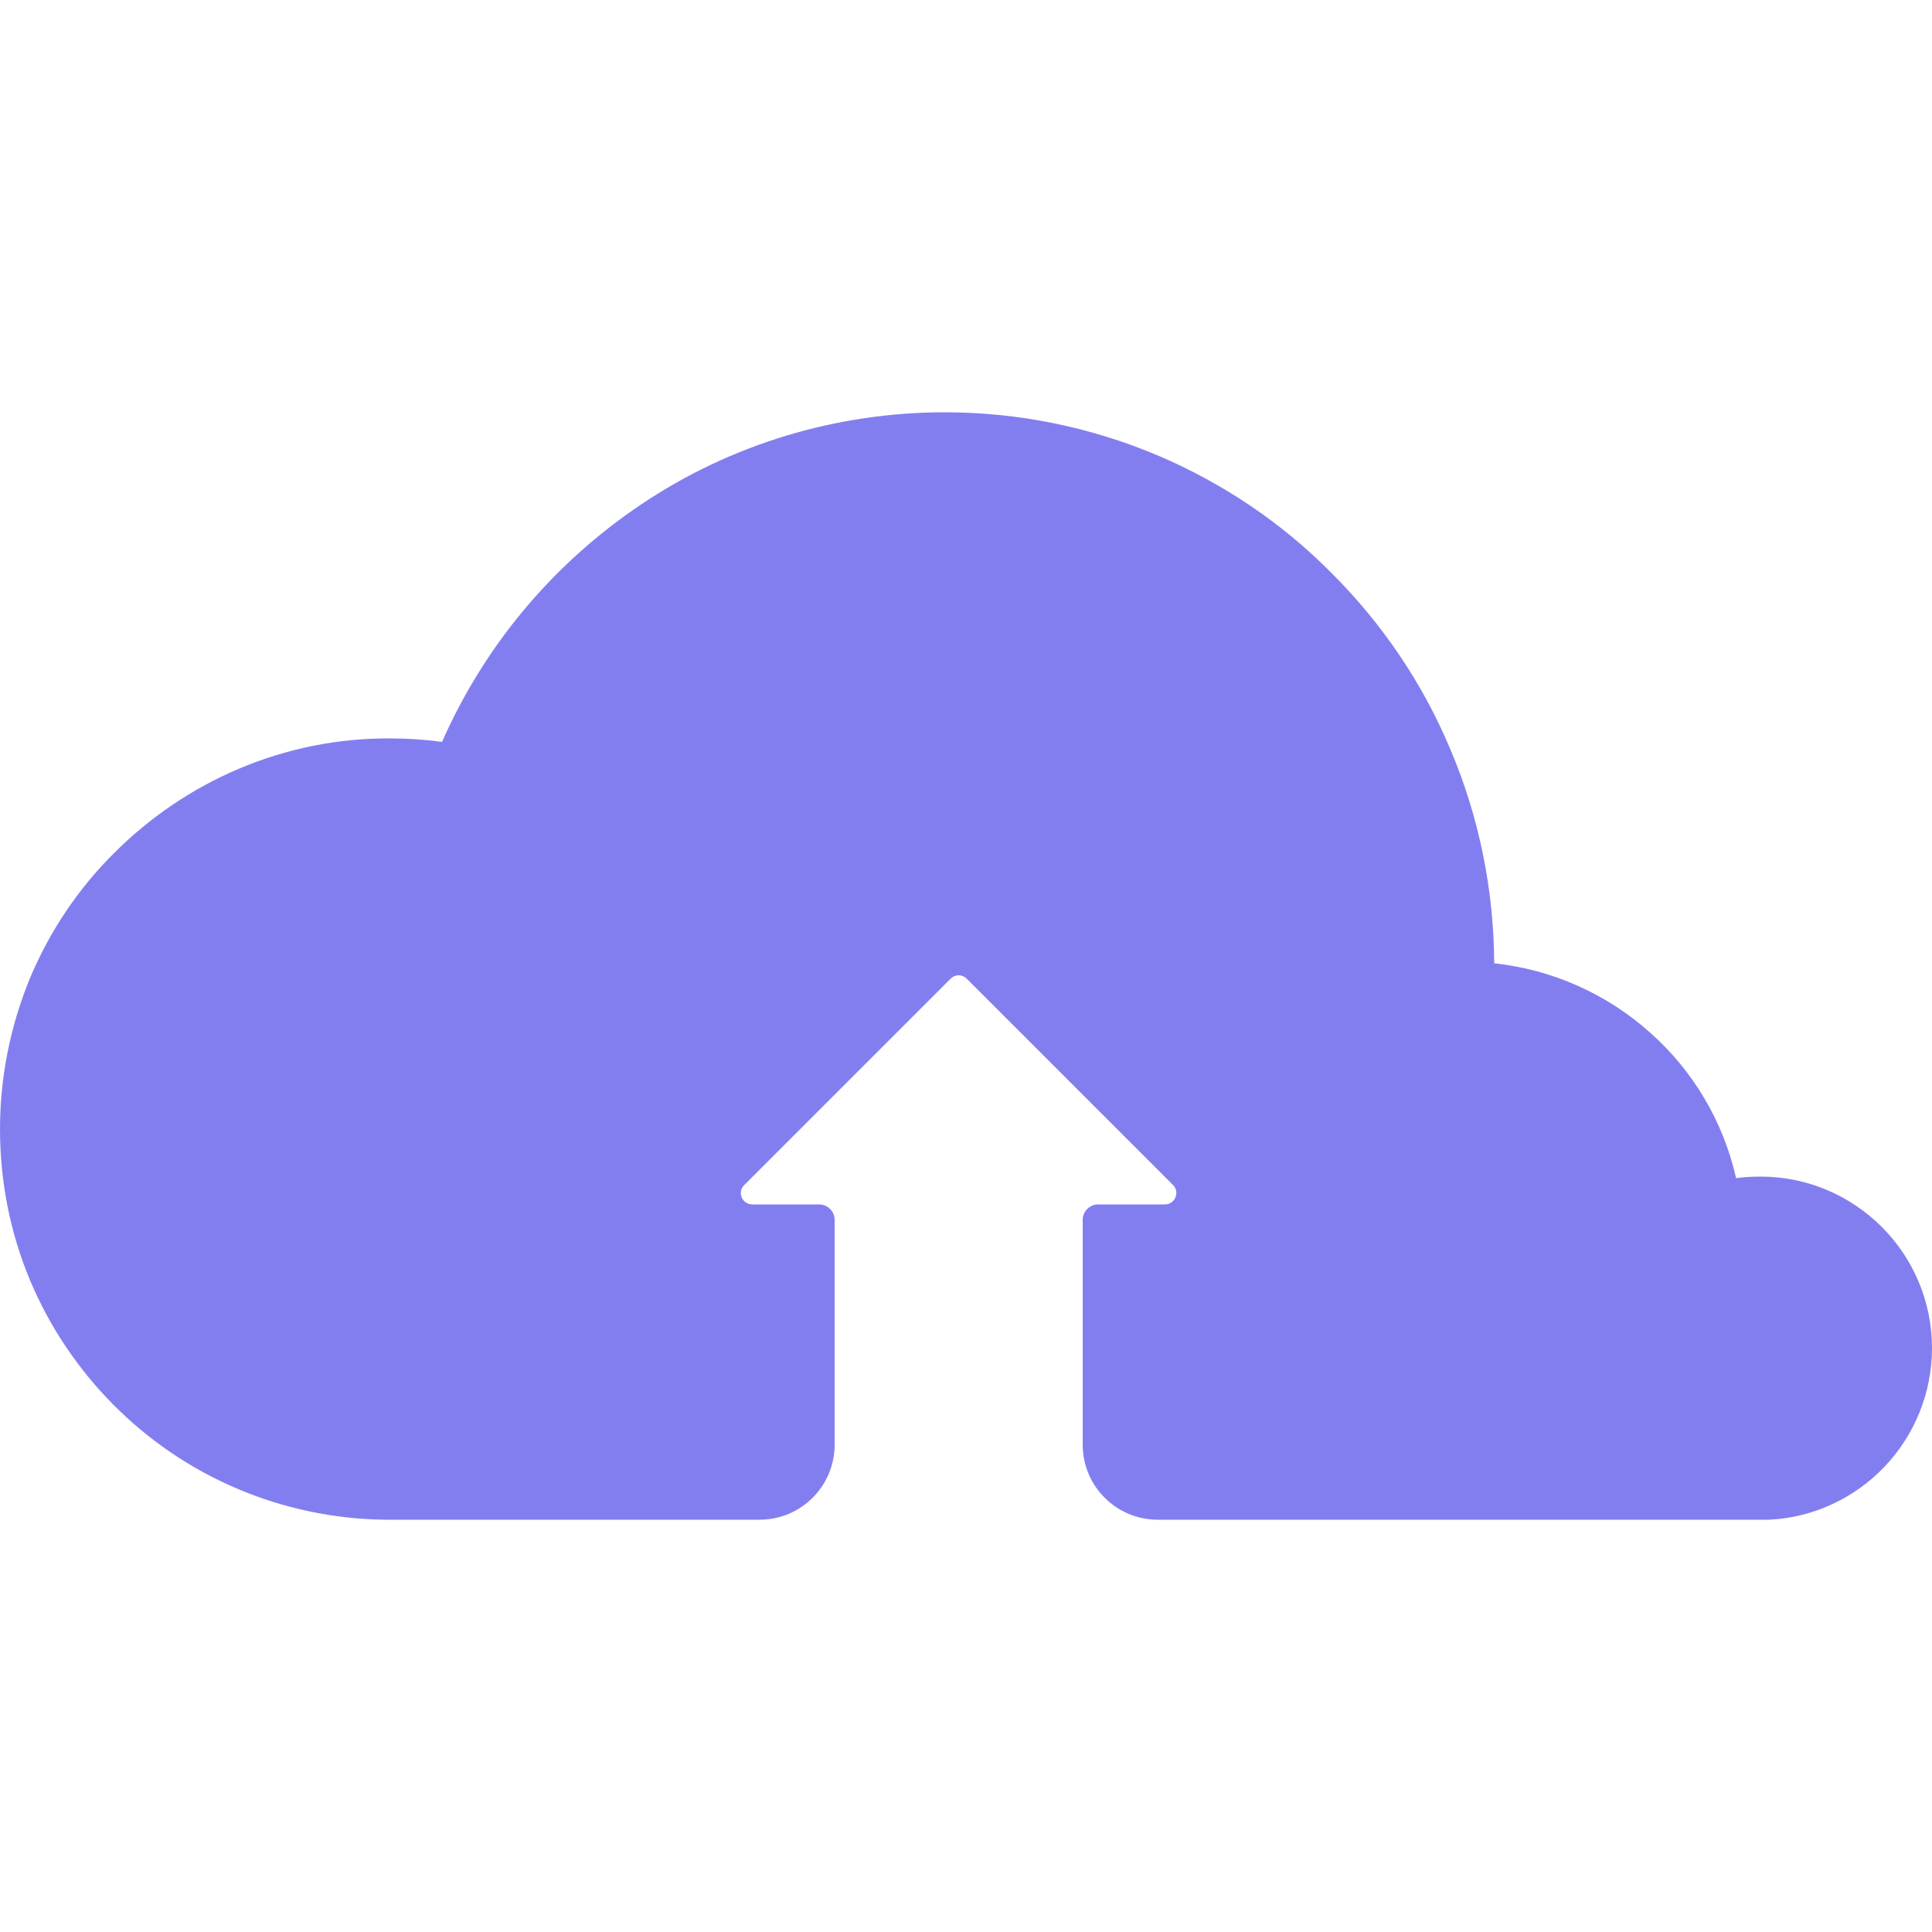
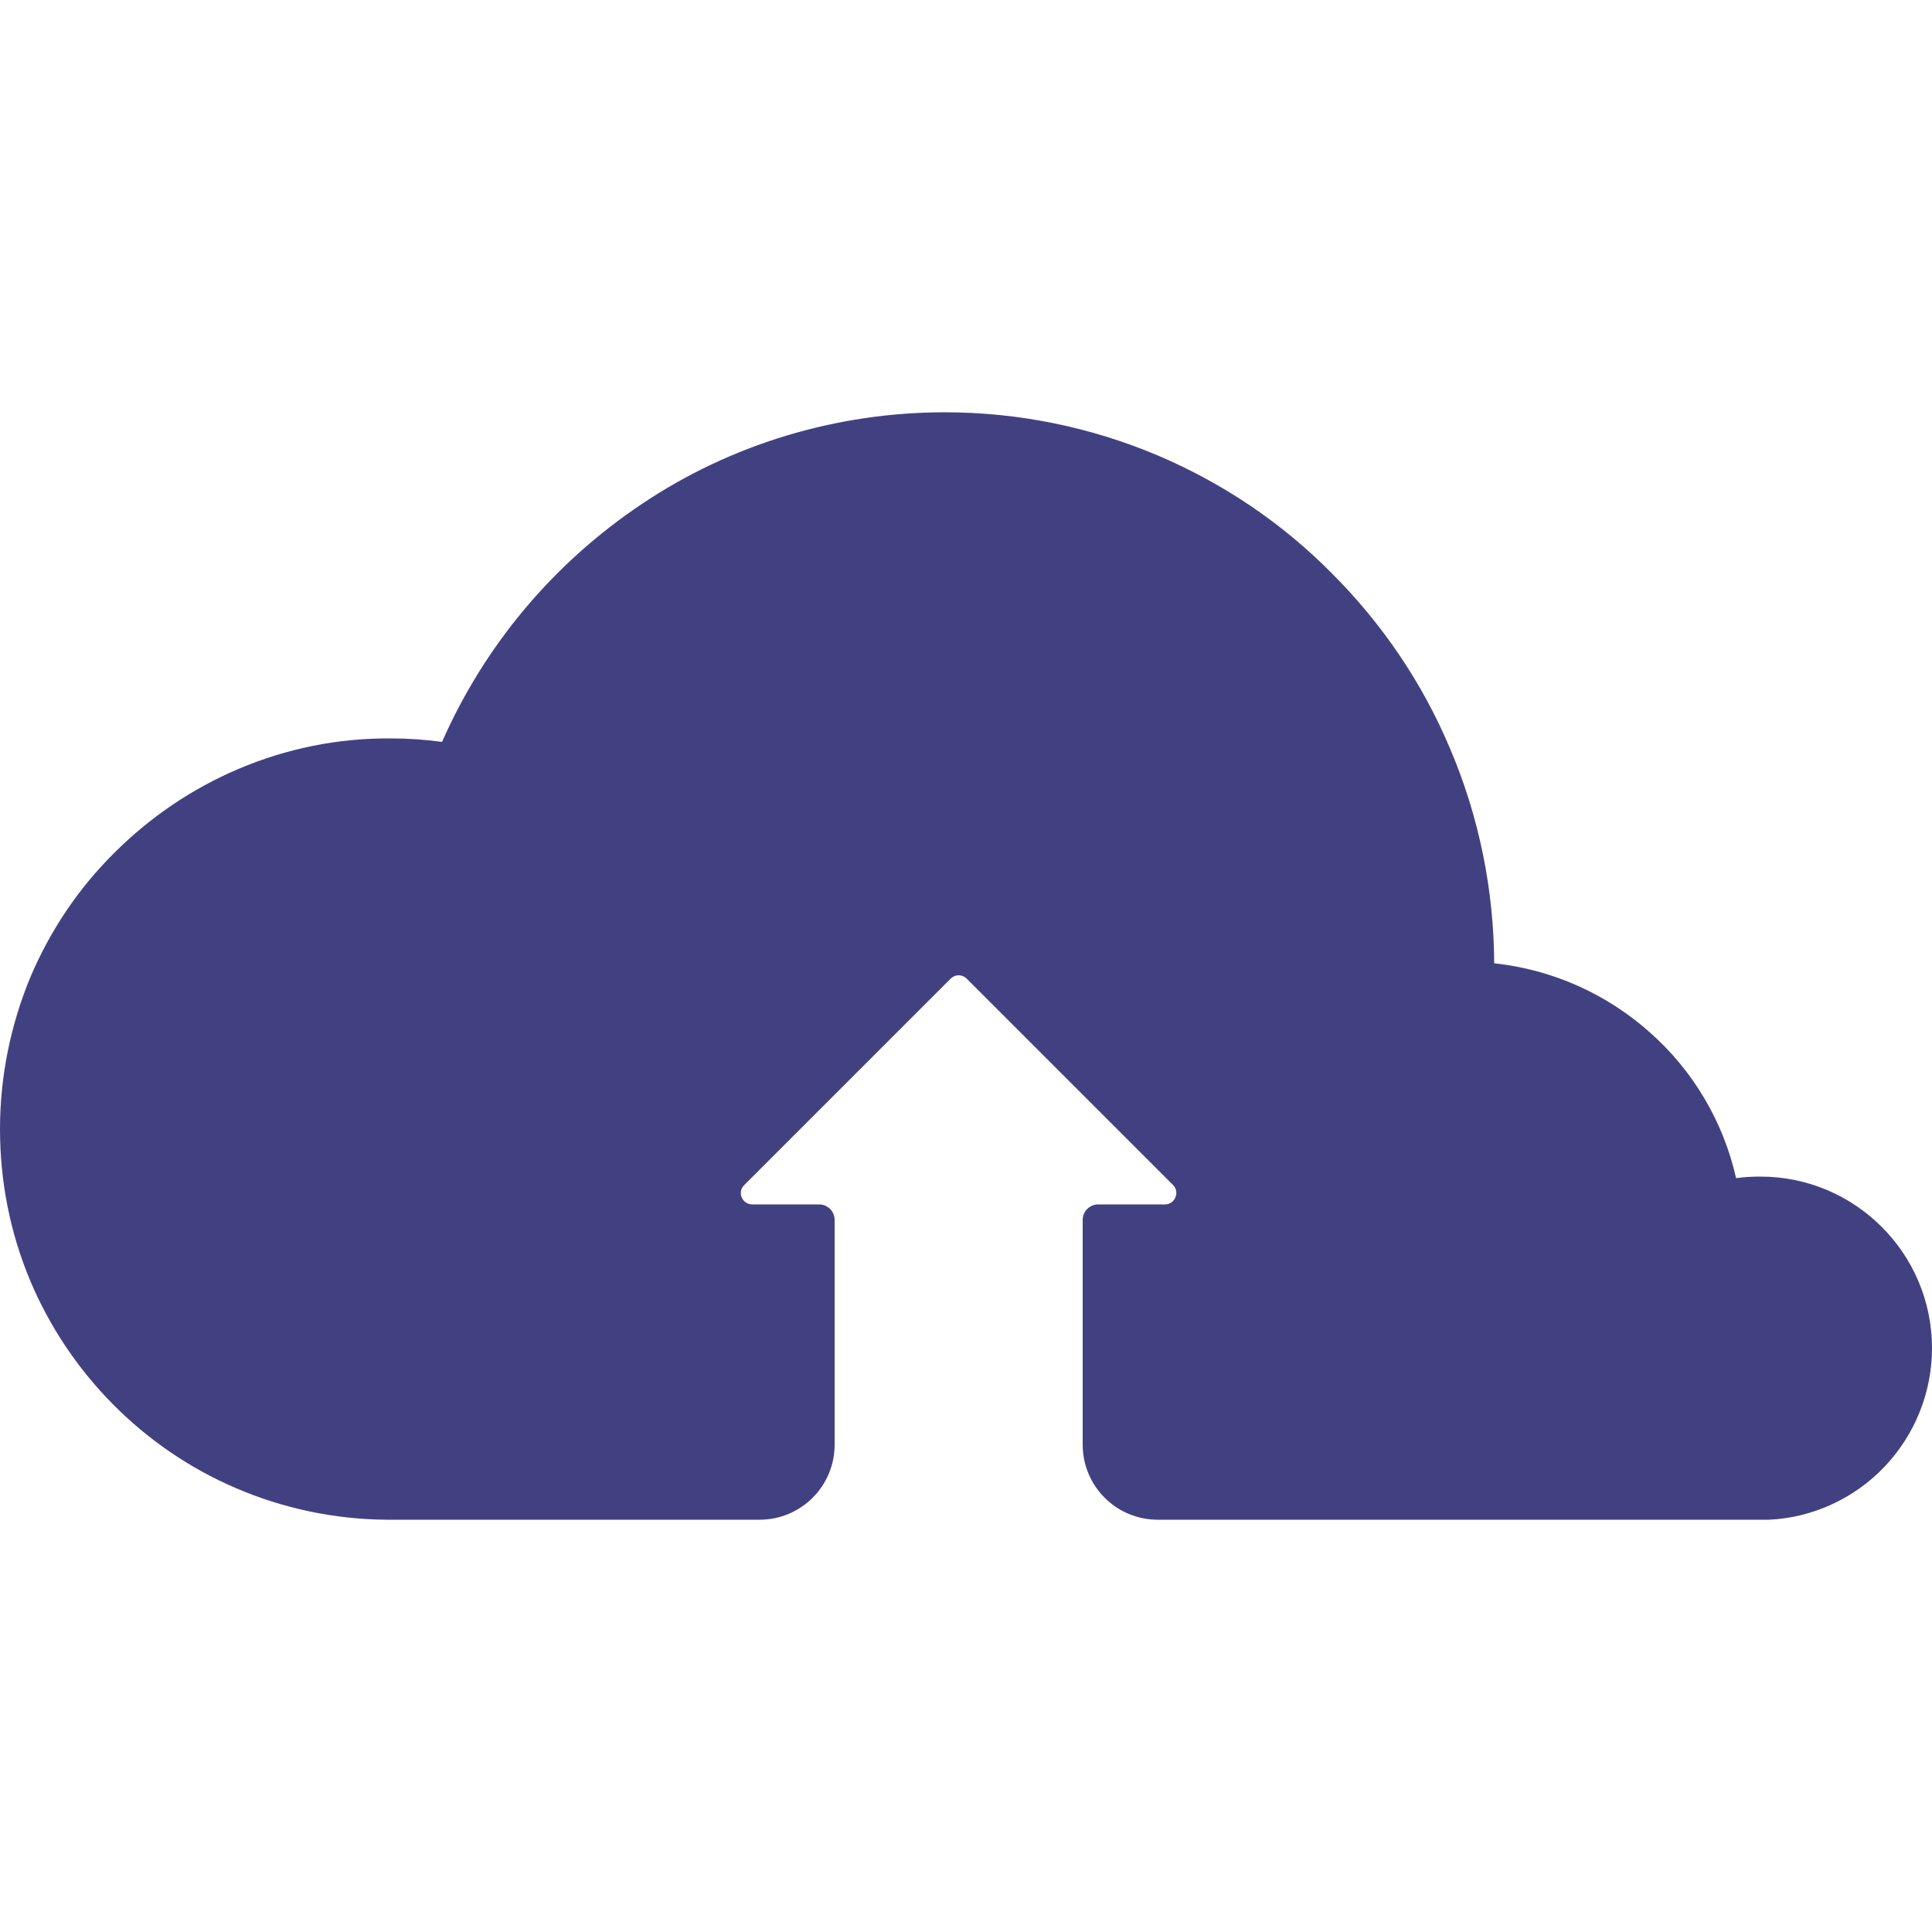
<svg xmlns="http://www.w3.org/2000/svg" version="1.1" id="Layer_1" x="0px" y="0px" viewBox="0 0 500 500" style="enable-background:new 0 0 500 500;" xml:space="preserve">
  <style type="text/css">
- 	.st0{fill:#837EF0;}
+ 	.st0{fill:#414182;}
</style>
-   <path id="cloud_icon" class="st0" d="M100,393.3c-13.4-0.1-26.7-2.9-39-8.2c-11.9-5.1-22.7-12.5-31.8-21.7  c-9.1-9.2-16.4-20.1-21.4-32C2.6,319,0,305.7,0,292.2c0-13.5,2.7-26.9,7.9-39.4c5.1-12,12.4-22.9,21.7-32.1  c9.2-9.2,20.1-16.6,32.1-21.7c12.5-5.3,25.8-8,39.4-7.9c4.4,0,8.9,0.3,13.3,0.9c11-25,28.9-46.3,51.6-61.5  c23.2-15.6,50.6-23.8,78.5-23.8c19,0,37.7,3.8,55.2,11.2c16.9,7.2,32.2,17.5,45.1,30.6c13,13,23.4,28.4,30.5,45.3  c7.5,17.6,11.3,36.5,11.4,55.5c15,1.6,29.1,7.9,40.3,17.9c11.2,9.9,19,23.1,22.3,37.7c2.1-0.3,4.2-0.4,6.3-0.4  c24.5,0,44.4,19.9,44.4,44.4c0,11.4-4.4,22.4-12.3,30.7c-7.8,8.2-18.6,13.2-29.9,13.7v0H299.6c-10.7,0-19.4-8.7-19.4-19.4v-58.2  c0-2.2,1.8-4,4-4h17.3c2.6,0,3.9-3.2,2.1-5l-53.4-53.4c-1.2-1.2-3-1.2-4.2,0l-53.4,53.4c-1.9,1.9-0.5,5,2.1,5h17.3c2.2,0,4,1.8,4,4  v58.2c0,10.7-8.7,19.4-19.4,19.4L100,393.3z" />
+   <path id="cloud_icon" class="st0" d="M100,393.3c-13.4-0.1-26.7-2.9-39-8.2c-11.9-5.1-22.7-12.5-31.8-21.7s-16.4-20.1-21.4-32  C2.6,319,0,305.7,0,292.2s2.7-26.9,7.9-39.4c5.1-12,12.4-22.9,21.7-32.1c9.2-9.2,20.1-16.6,32.1-21.7c12.5-5.3,25.8-8,39.4-7.9  c4.4,0,8.9,0.3,13.3,0.9c11-25,28.9-46.3,51.6-61.5c23.2-15.6,50.6-23.8,78.5-23.8c19,0,37.7,3.8,55.2,11.2  c16.9,7.2,32.2,17.5,45.1,30.6c13,13,23.4,28.4,30.5,45.3c7.5,17.6,11.3,36.5,11.4,55.5c15,1.6,29.1,7.9,40.3,17.9  c11.2,9.9,19,23.1,22.3,37.7c2.1-0.3,4.2-0.4,6.3-0.4c24.5,0,44.4,19.9,44.4,44.4c0,11.4-4.4,22.4-12.3,30.7  c-7.8,8.2-18.6,13.2-29.9,13.7l0,0H299.6c-10.7,0-19.4-8.7-19.4-19.4v-58.2c0-2.2,1.8-4,4-4h17.3c2.6,0,3.9-3.2,2.1-5l-53.4-53.4  c-1.2-1.2-3-1.2-4.2,0l-53.4,53.4c-1.9,1.9-0.5,5,2.1,5H212c2.2,0,4,1.8,4,4v58.2c0,10.7-8.7,19.4-19.4,19.4L100,393.3z" />
</svg>
